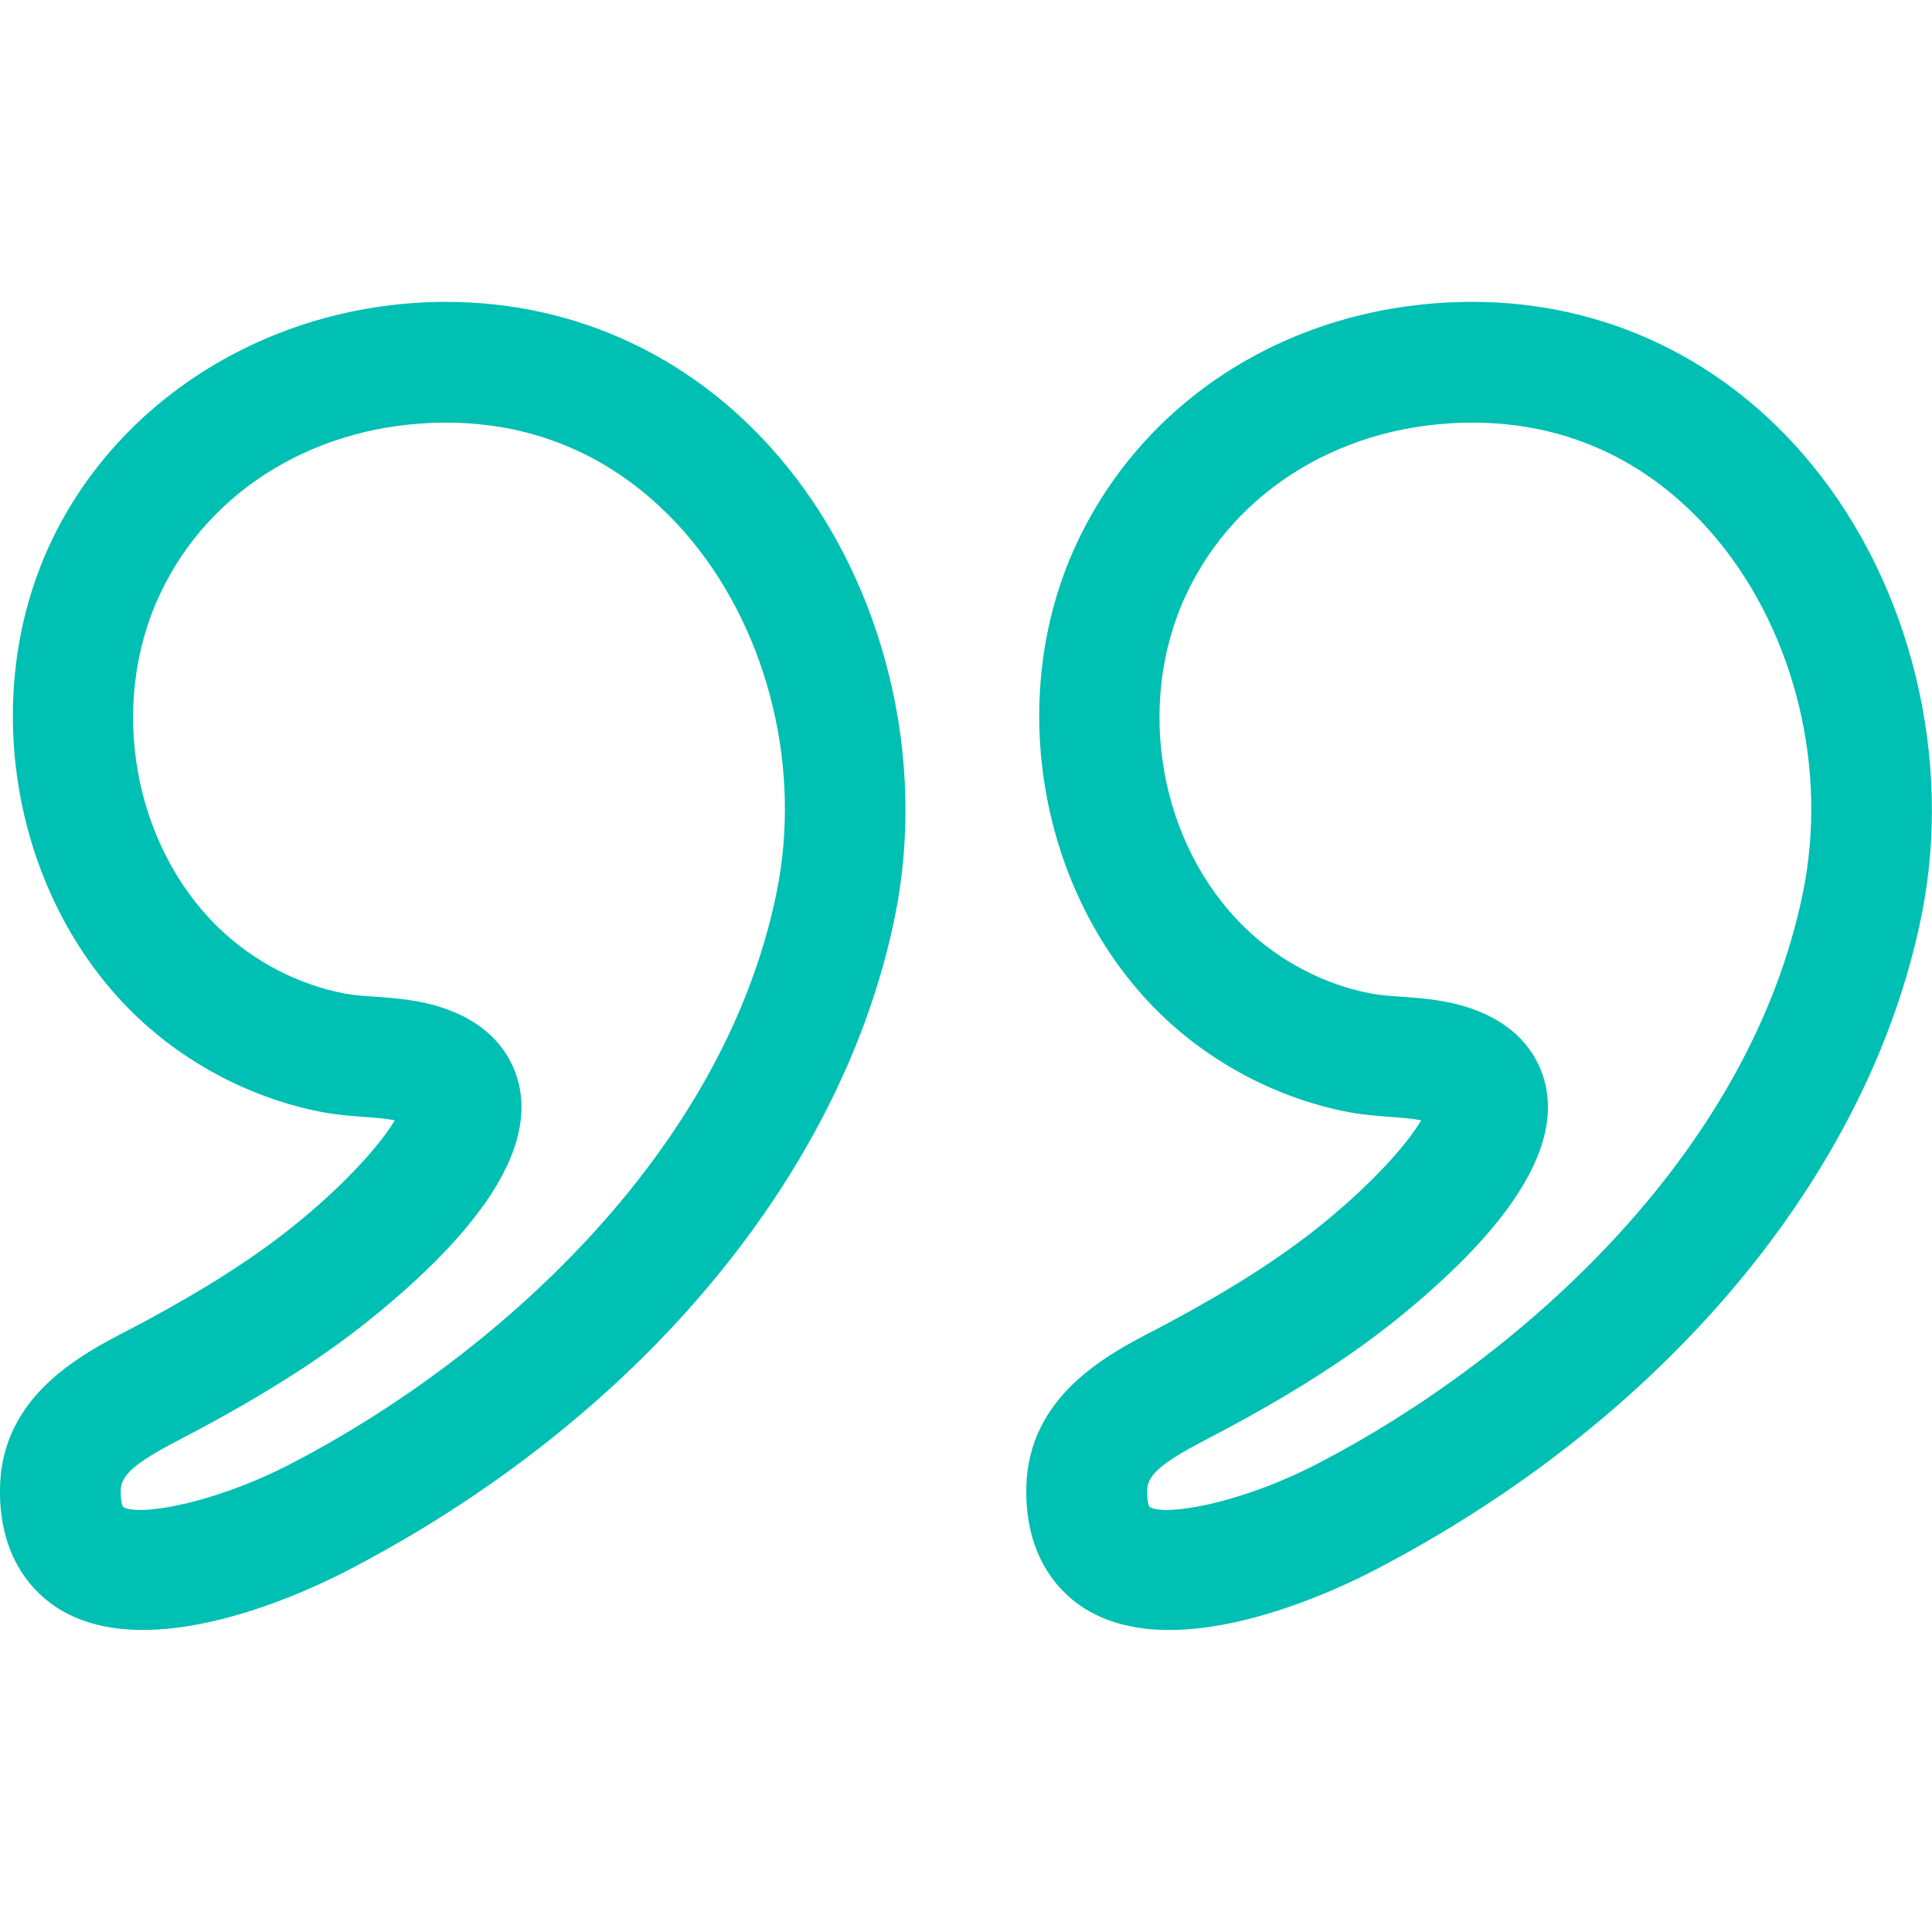
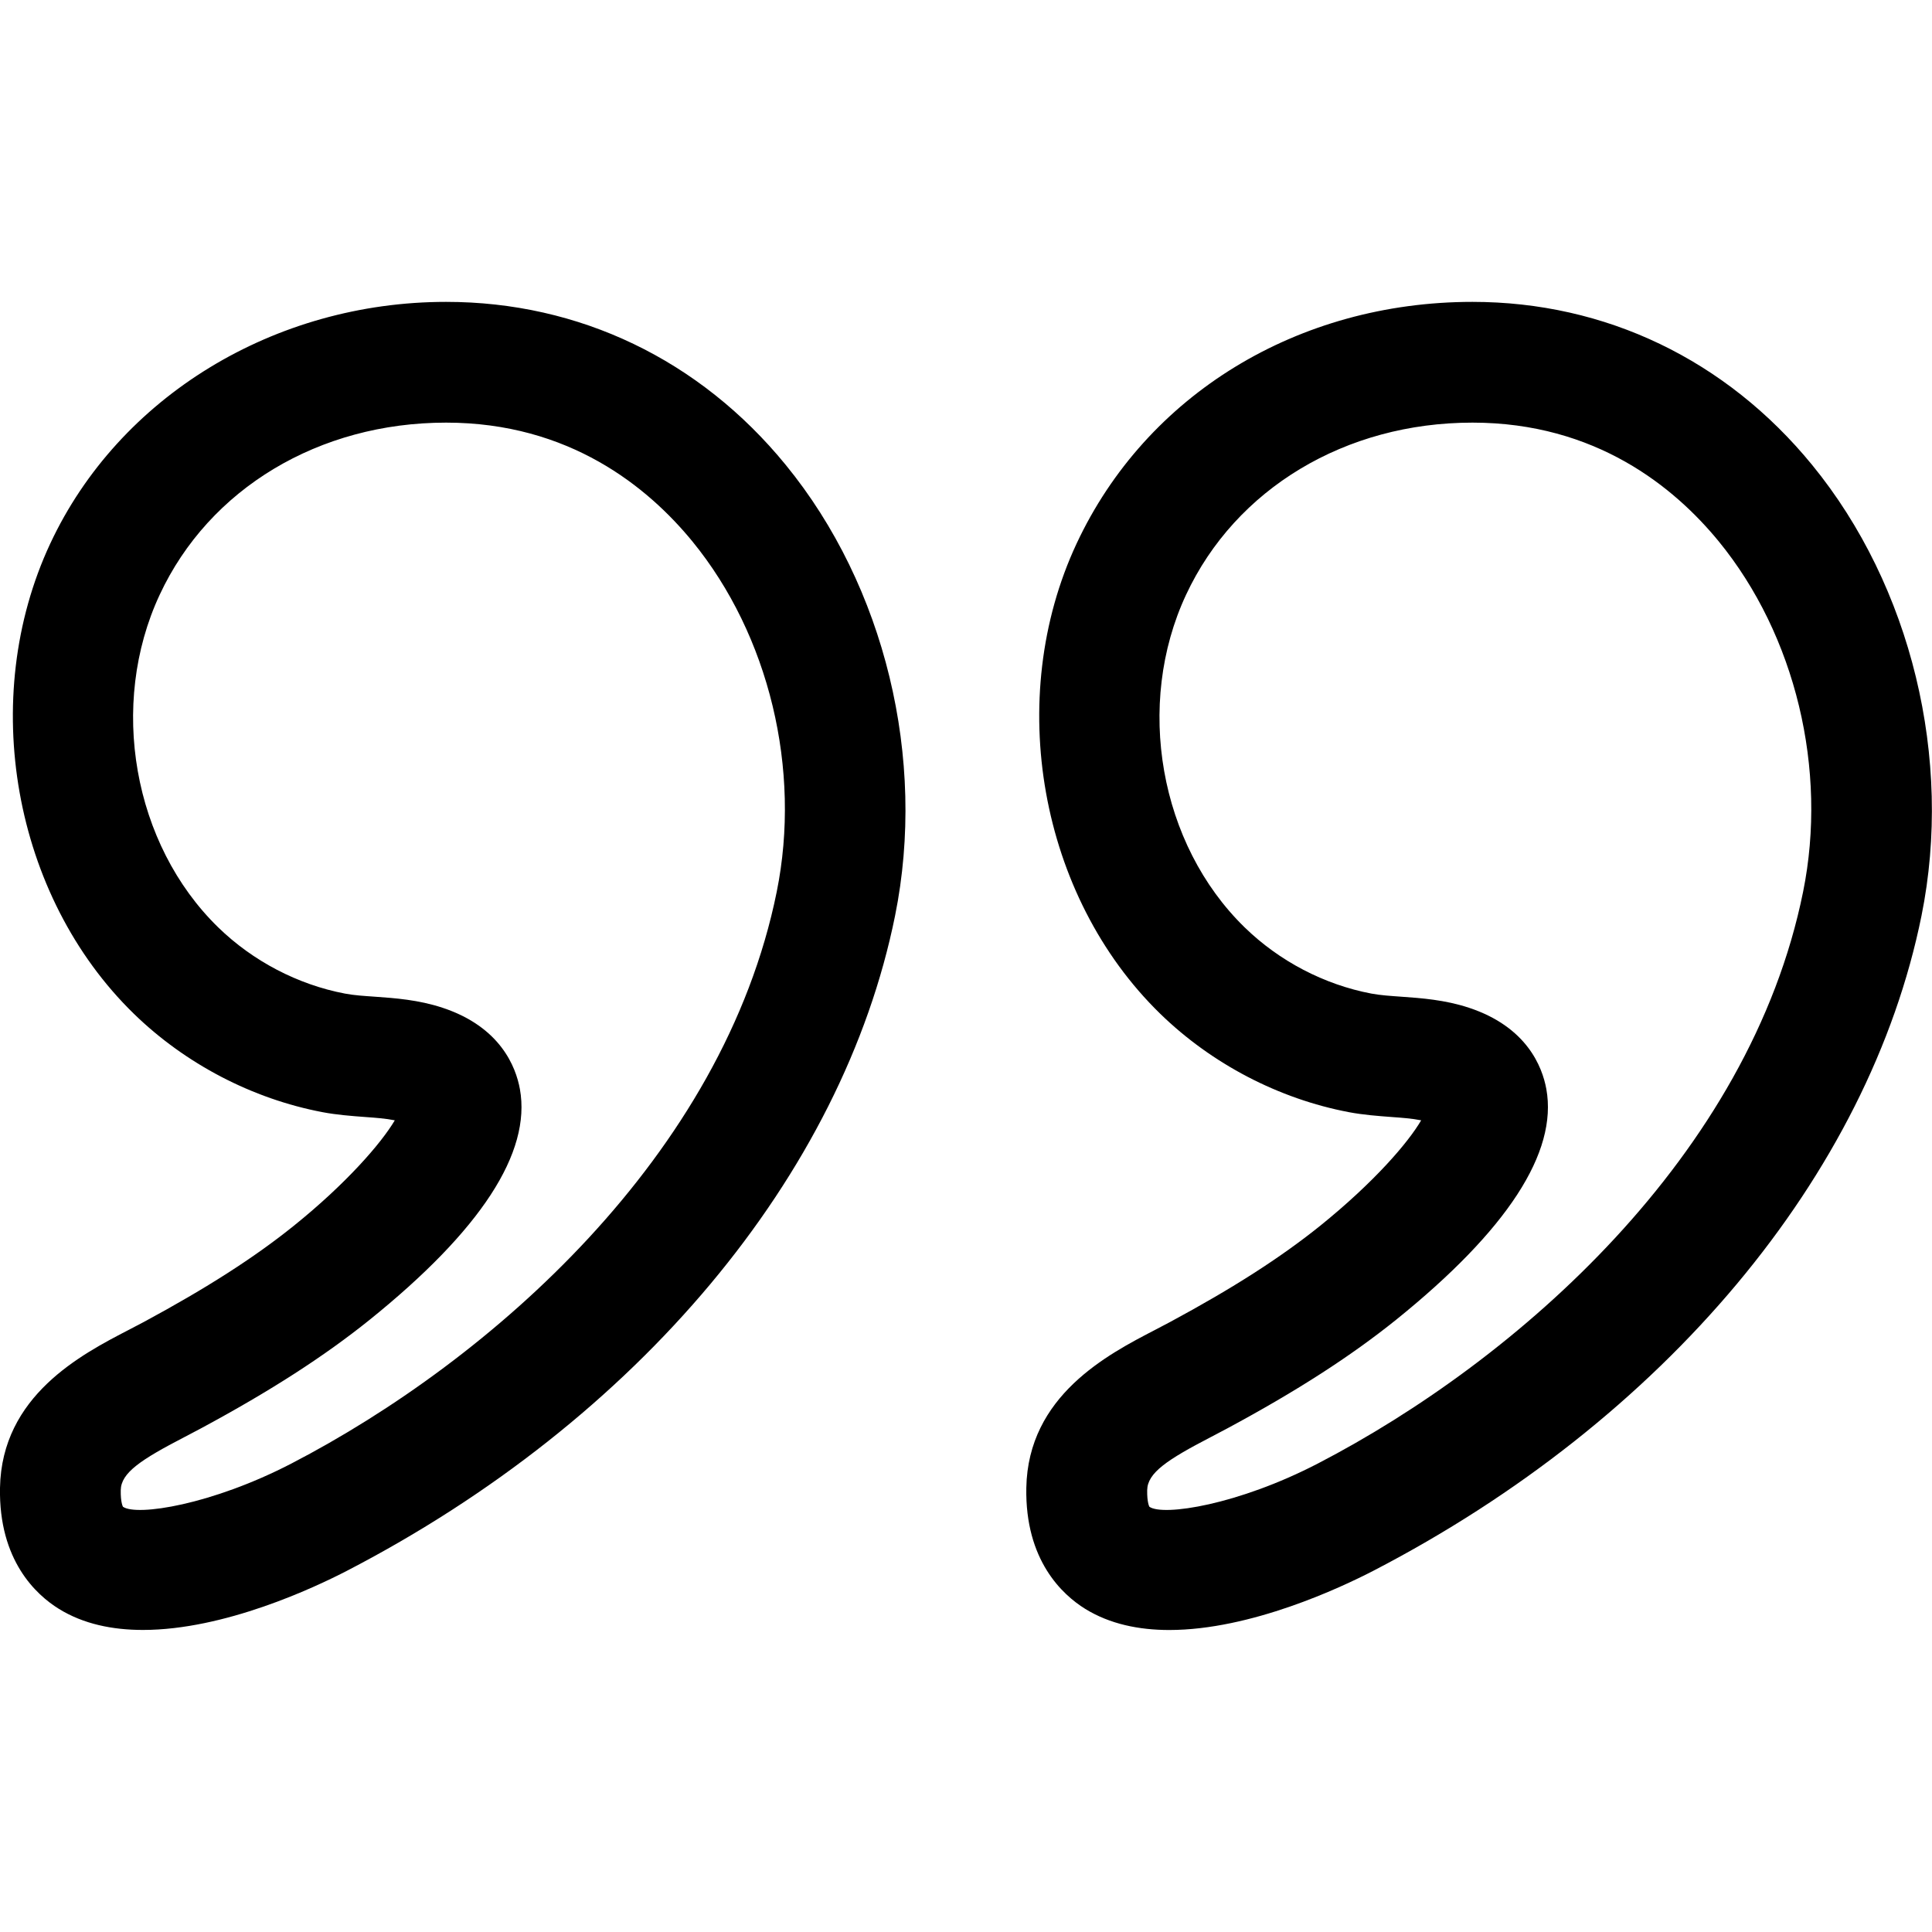
- <svg xmlns="http://www.w3.org/2000/svg" height="100px" width="100px" fill="#00bfb3" viewBox="0 0 32 32" enable-background="new 0 0 32 32" x="0px" y="0px">
+ <svg xmlns="http://www.w3.org/2000/svg" viewBox="0 0 32 32" enable-background="new 0 0 32 32" x="0px" y="0px">
  <g>
    <path d="M2.368 26.997c-.503 0-.986-.097-1.394-.35-.373-.231-.996-.8-.974-2.004.028-1.525 1.346-2.209 2.134-2.617l.25-.131c1.038-.56 1.827-1.065 2.482-1.592.869-.699 1.45-1.369 1.673-1.747-.157-.031-.314-.042-.479-.054-.244-.018-.486-.037-.718-.081-1.163-.221-2.272-.8-3.125-1.63-2-1.948-2.583-5.223-1.385-7.787 1.136-2.432 3.71-4.004 6.557-4.004 2.204 0 4.202.958 5.625 2.7 1.643 2.008 2.336 4.869 1.811 7.468-.868 4.296-4.262 8.353-9.078 10.849-.539.279-2.029.98-3.379.98zm5.021-19.997c-2.106 0-3.924 1.092-4.744 2.851-.849 1.818-.442 4.134.968 5.508.575.56 1.321.95 2.101 1.098.157.03.323.039.489.051.341.024.728.052 1.125.183.961.317 1.216.98 1.283 1.347.191 1.053-.647 2.339-2.491 3.824-.752.604-1.638 1.175-2.787 1.794l-.277.146c-.726.376-1.051.593-1.056.879-.004.206.036.275.037.276.23.159 1.469-.032 2.789-.716 3.307-1.715 7.156-5.103 8.039-9.47.41-2.025-.126-4.25-1.398-5.805-.735-.897-2.037-1.966-4.078-1.966zM19.368 26.998c-.503 0-.986-.098-1.395-.351-.373-.232-.996-.8-.974-2.004.028-1.525 1.347-2.209 2.135-2.617l.249-.131c1.038-.559 1.827-1.065 2.483-1.592.9-.727 1.458-1.379 1.673-1.747-.157-.031-.315-.042-.479-.054-.243-.018-.485-.037-.718-.081-1.163-.221-2.272-.8-3.125-1.63-2-1.948-2.583-5.223-1.386-7.786 1.154-2.47 3.667-4.005 6.558-4.005 2.203 0 4.201.959 5.625 2.7 1.643 2.008 2.337 4.87 1.812 7.468-.869 4.297-4.263 8.353-9.079 10.849-.54.279-2.029.98-3.379.981zm5.021-19.998c-2.105 0-3.923 1.093-4.744 2.851-.849 1.818-.441 4.134.969 5.508.574.56 1.32.95 2.101 1.098.157.029.322.039.488.051.341.024.728.052 1.126.183.961.317 1.216.979 1.283 1.346.191 1.051-.646 2.338-2.49 3.824-.755.606-1.641 1.177-2.789 1.795l-.277.146c-.725.376-1.05.593-1.055.879-.004.206.036.275.037.276.227.159 1.468-.031 2.789-.716 3.307-1.715 7.155-5.103 8.038-9.47.41-2.025-.126-4.25-1.398-5.805-.735-.897-2.037-1.966-4.078-1.966z" />
  </g>
</svg>
